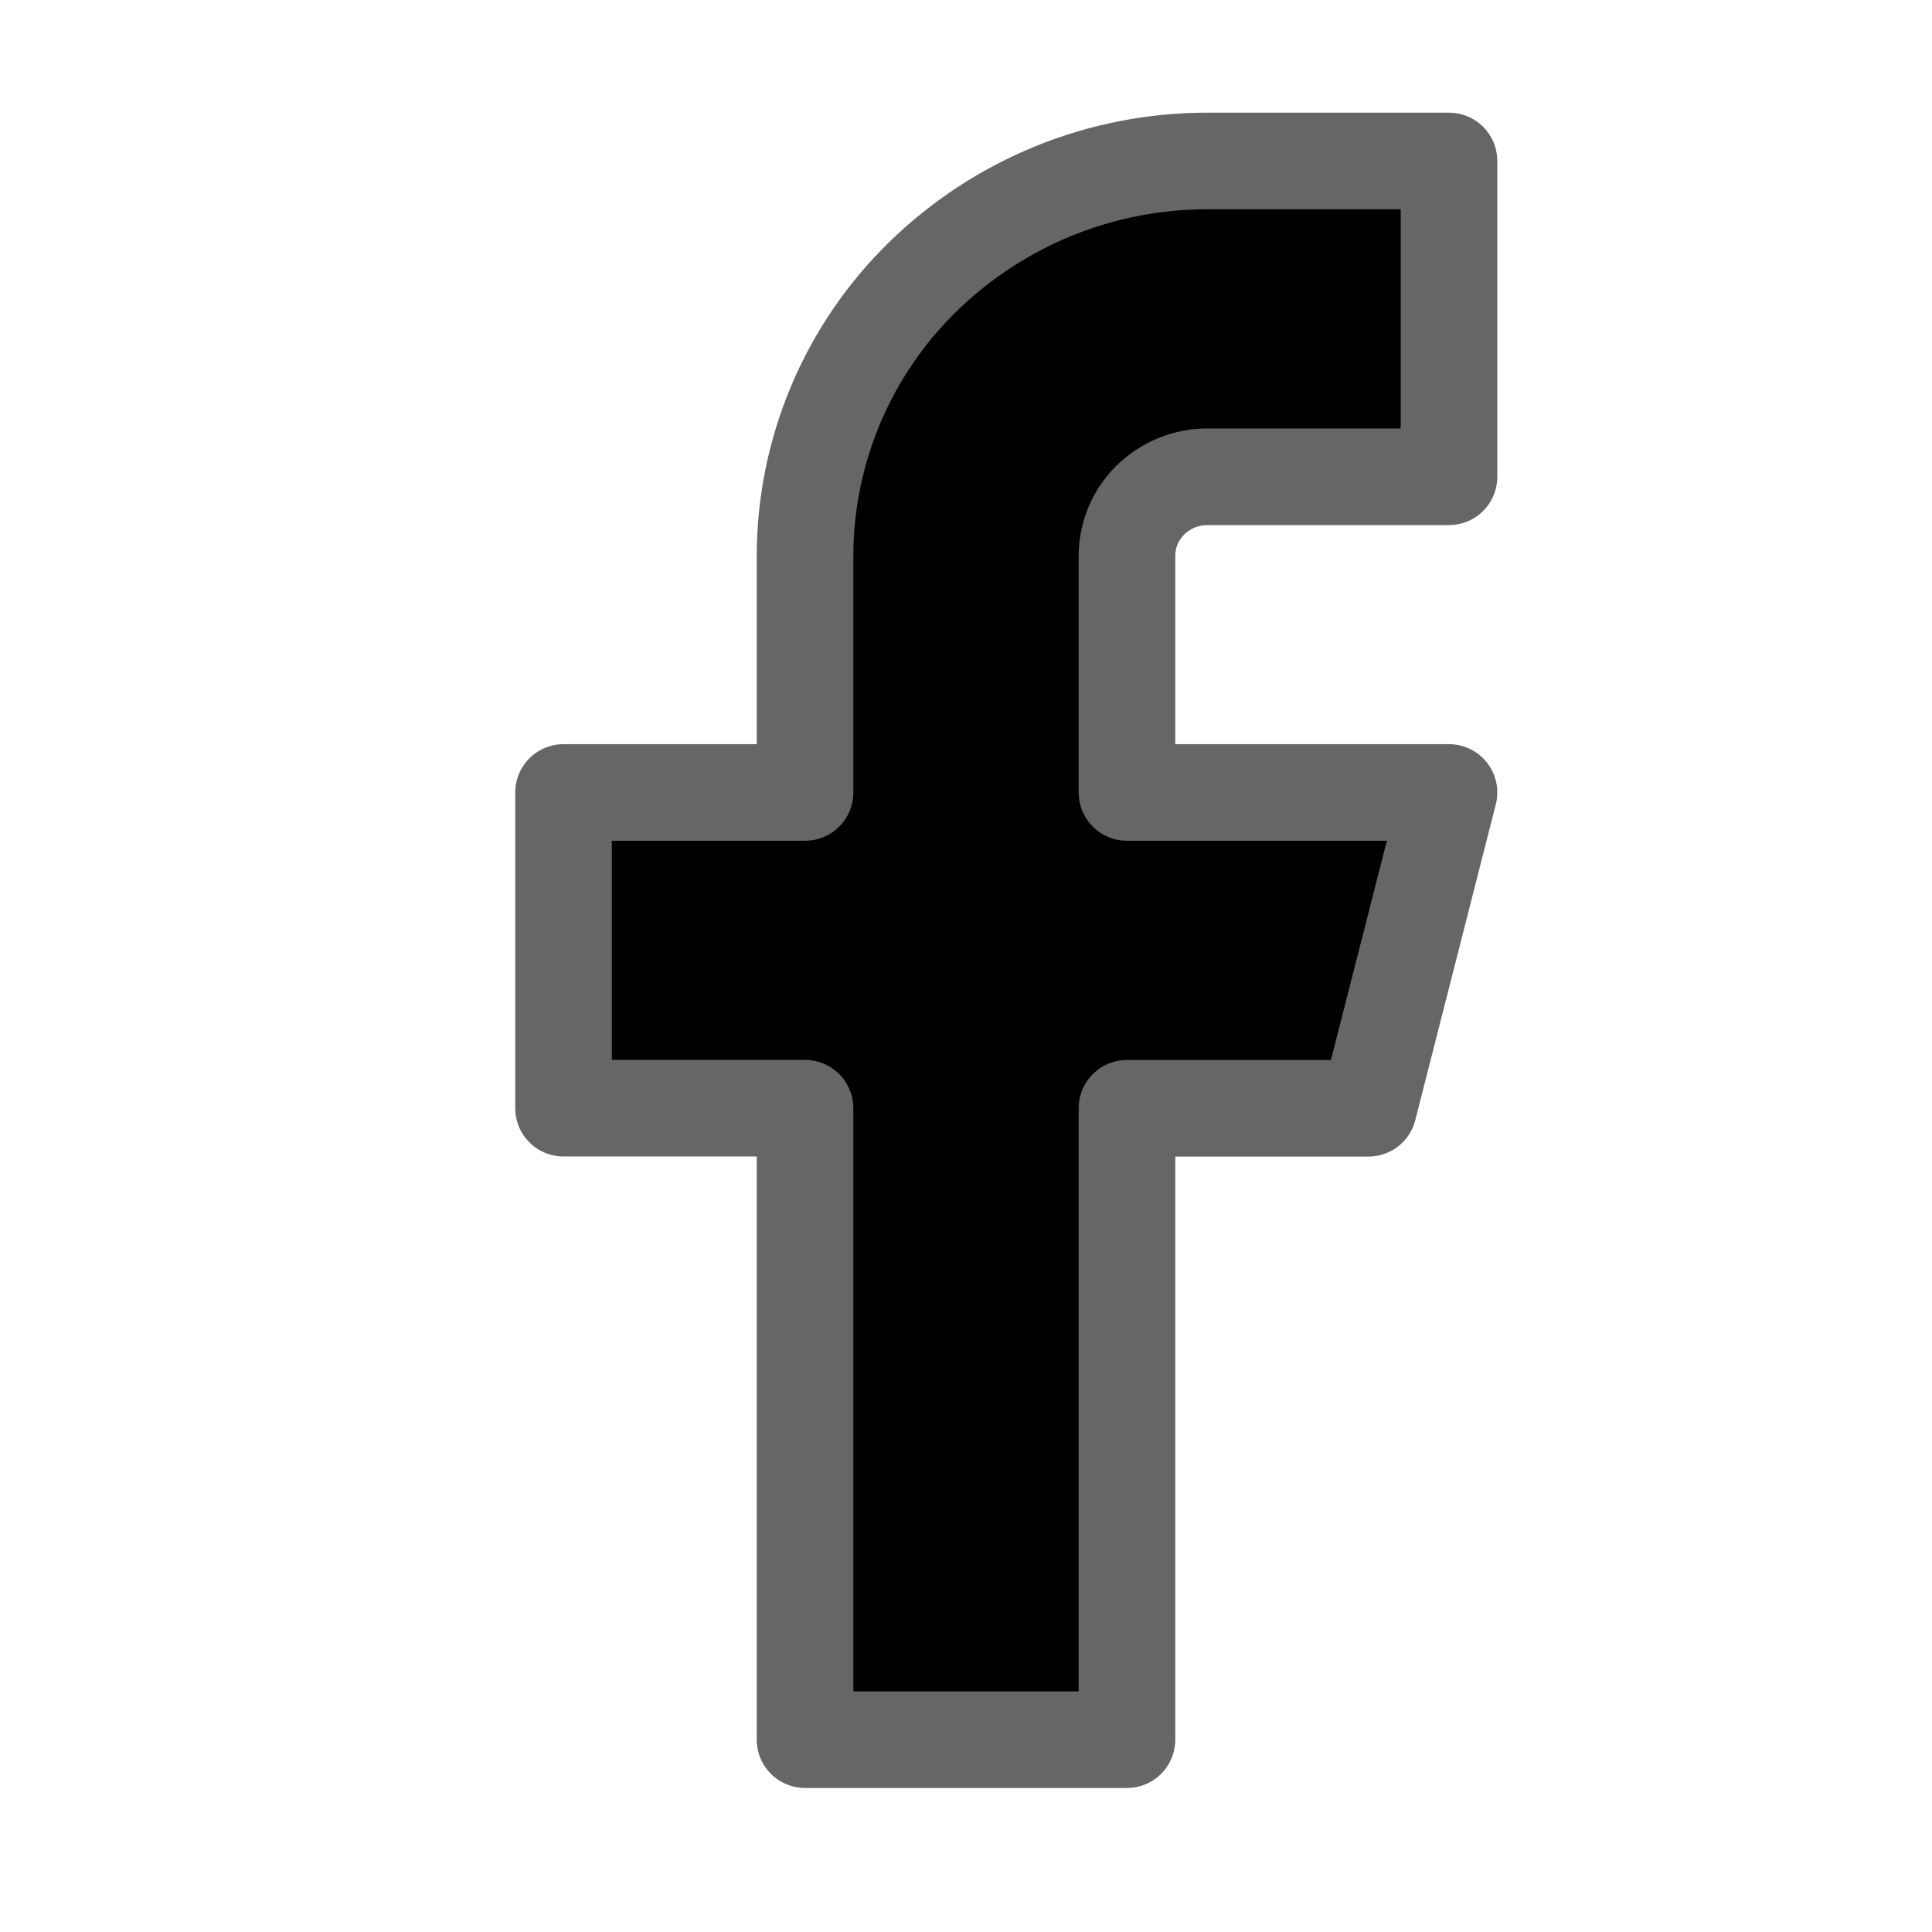
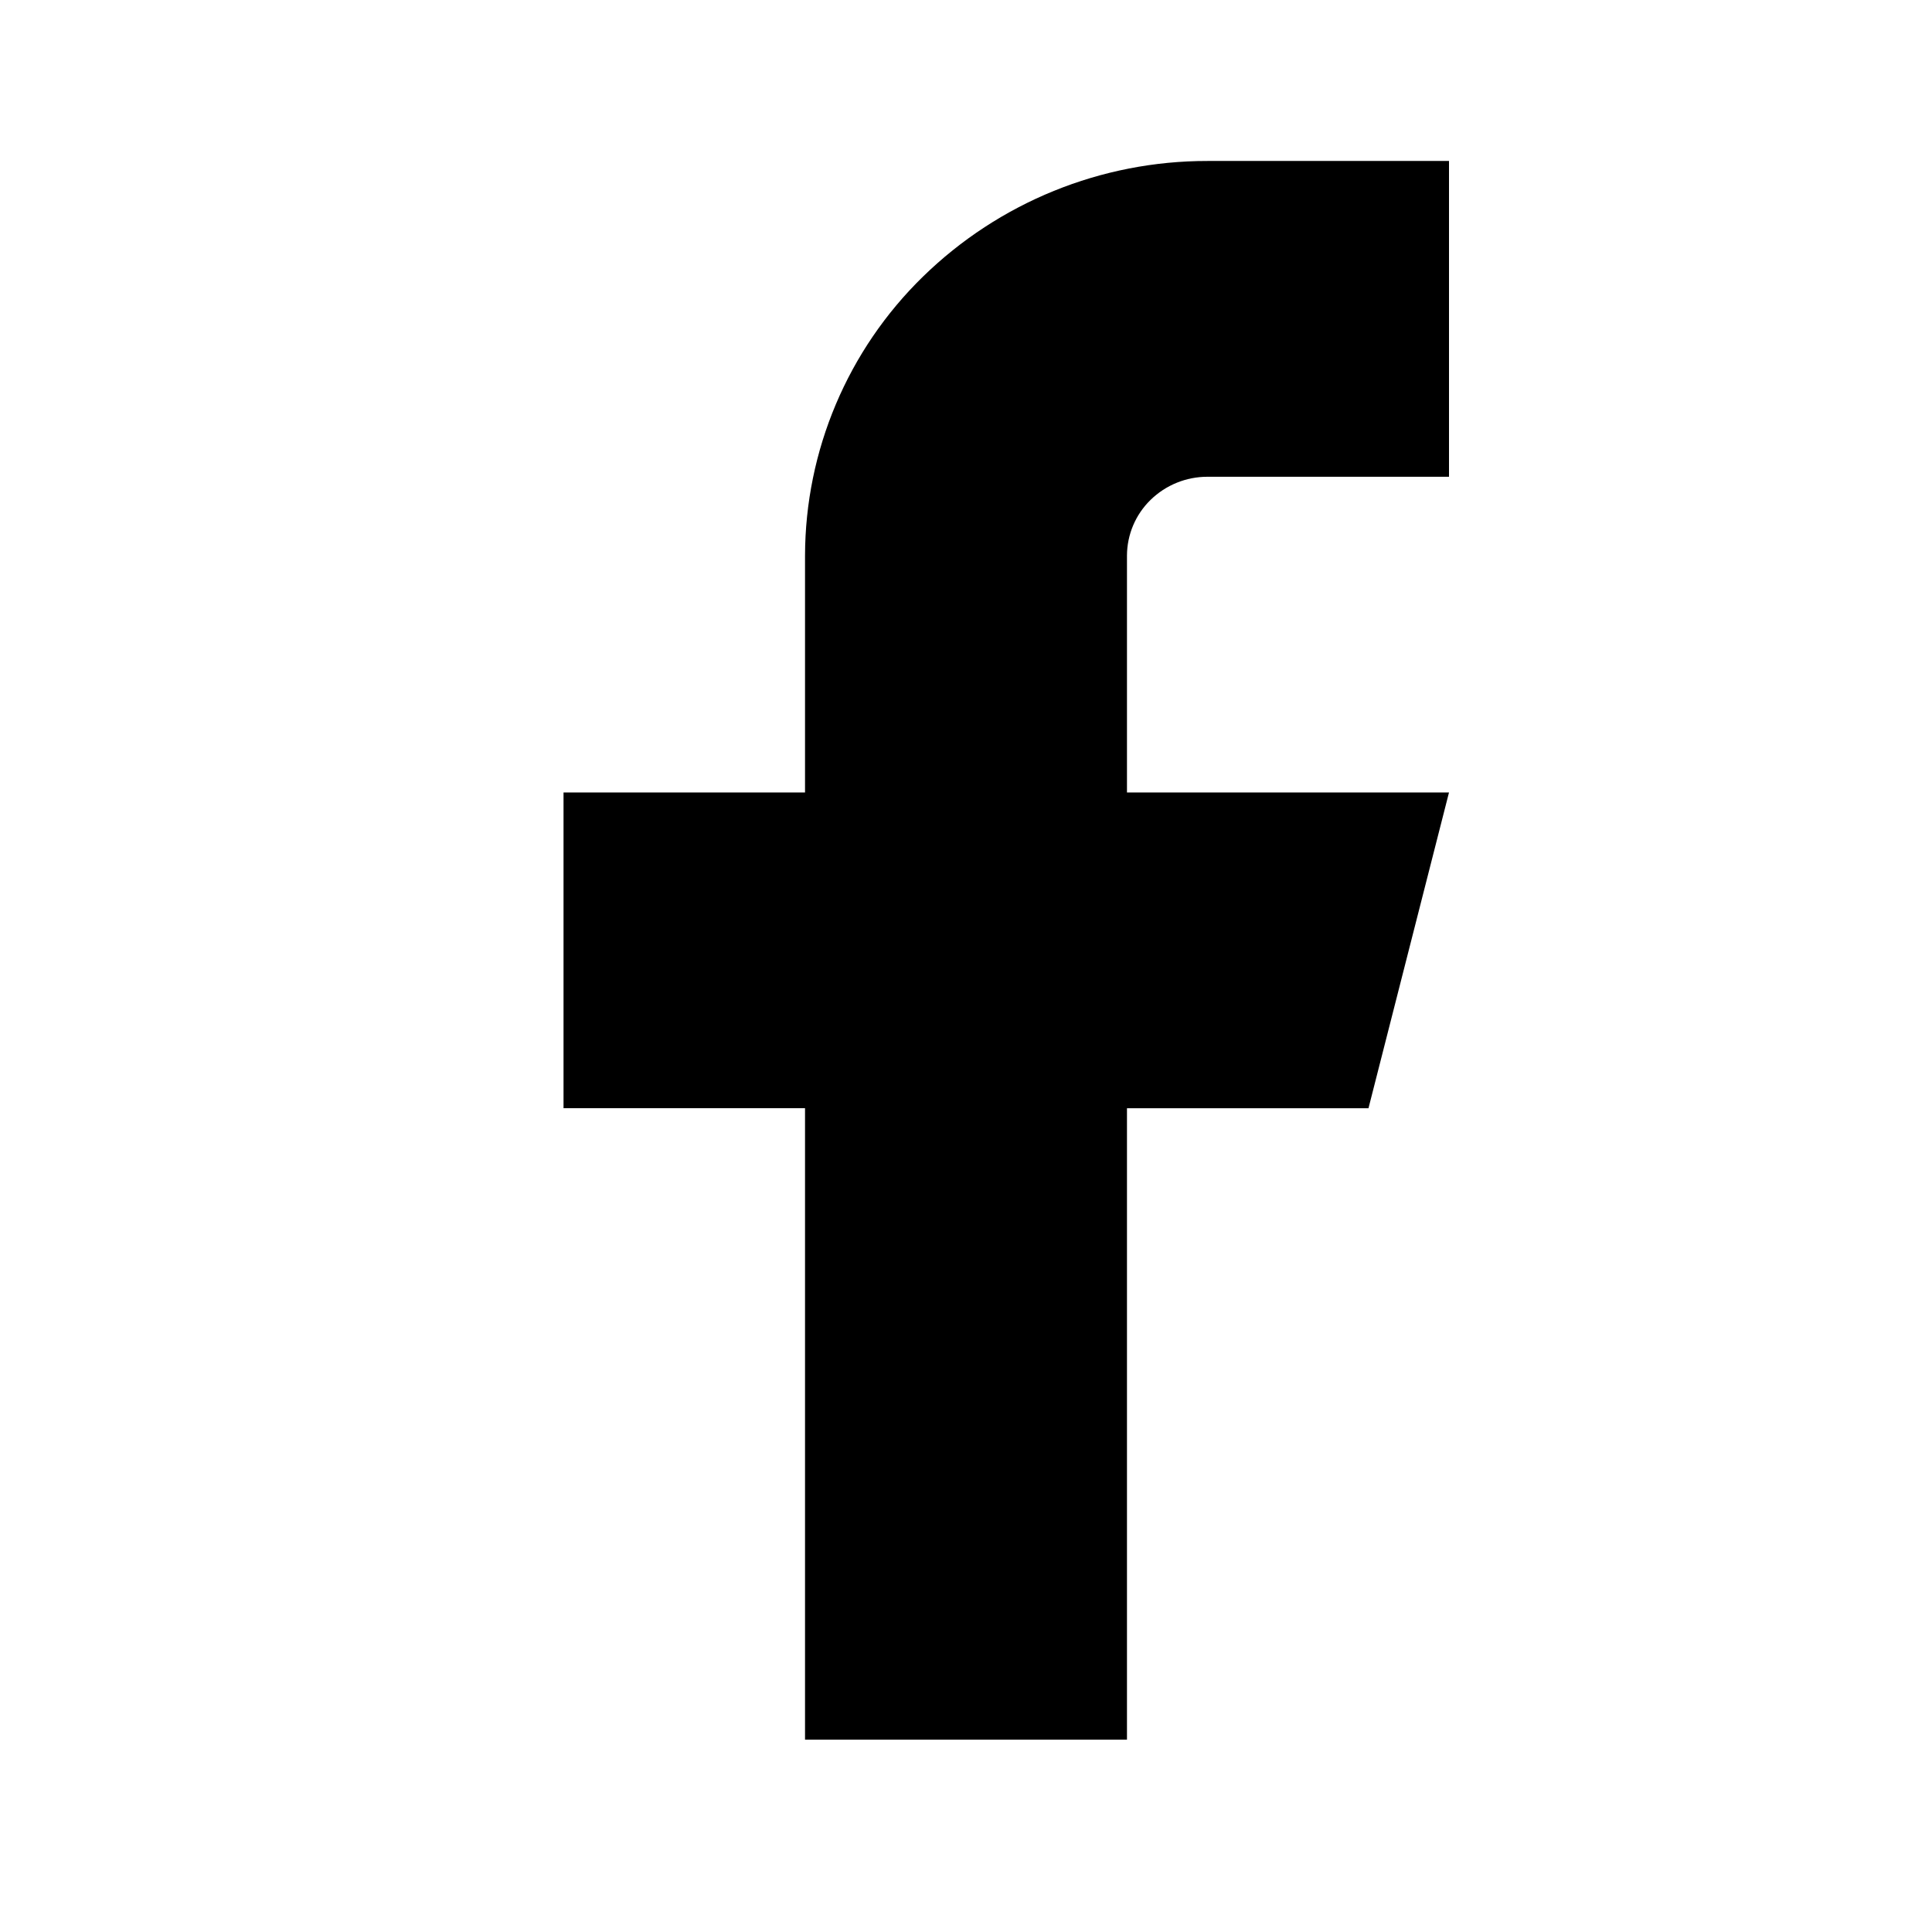
<svg xmlns="http://www.w3.org/2000/svg" width="22" height="22" viewBox="0 0 22 22">
-   <path d="M16.5 1.833h-2.75a4.63 4.63 0 00-3.24 1.317 4.45 4.45 0 00-1.343 3.177v2.697h-2.75v3.595h2.75v7.191h3.666v-7.19h2.75l.917-3.596h-3.667V6.327a.89.89 0 01.269-.635.926.926 0 01.648-.263h2.75V1.833z" stroke="#666" stroke-width="1.1" stroke-linecap="round" stroke-linejoin="round" />
+   <path d="M16.5 1.833h-2.75a4.63 4.63 0 00-3.24 1.317 4.45 4.45 0 00-1.343 3.177v2.697h-2.75v3.595h2.75v7.191h3.666v-7.19h2.75l.917-3.596h-3.667V6.327a.89.89 0 01.269-.635.926.926 0 01.648-.263h2.75V1.833z" stroke-width="1.1" stroke-linecap="round" stroke-linejoin="round" />
</svg>
